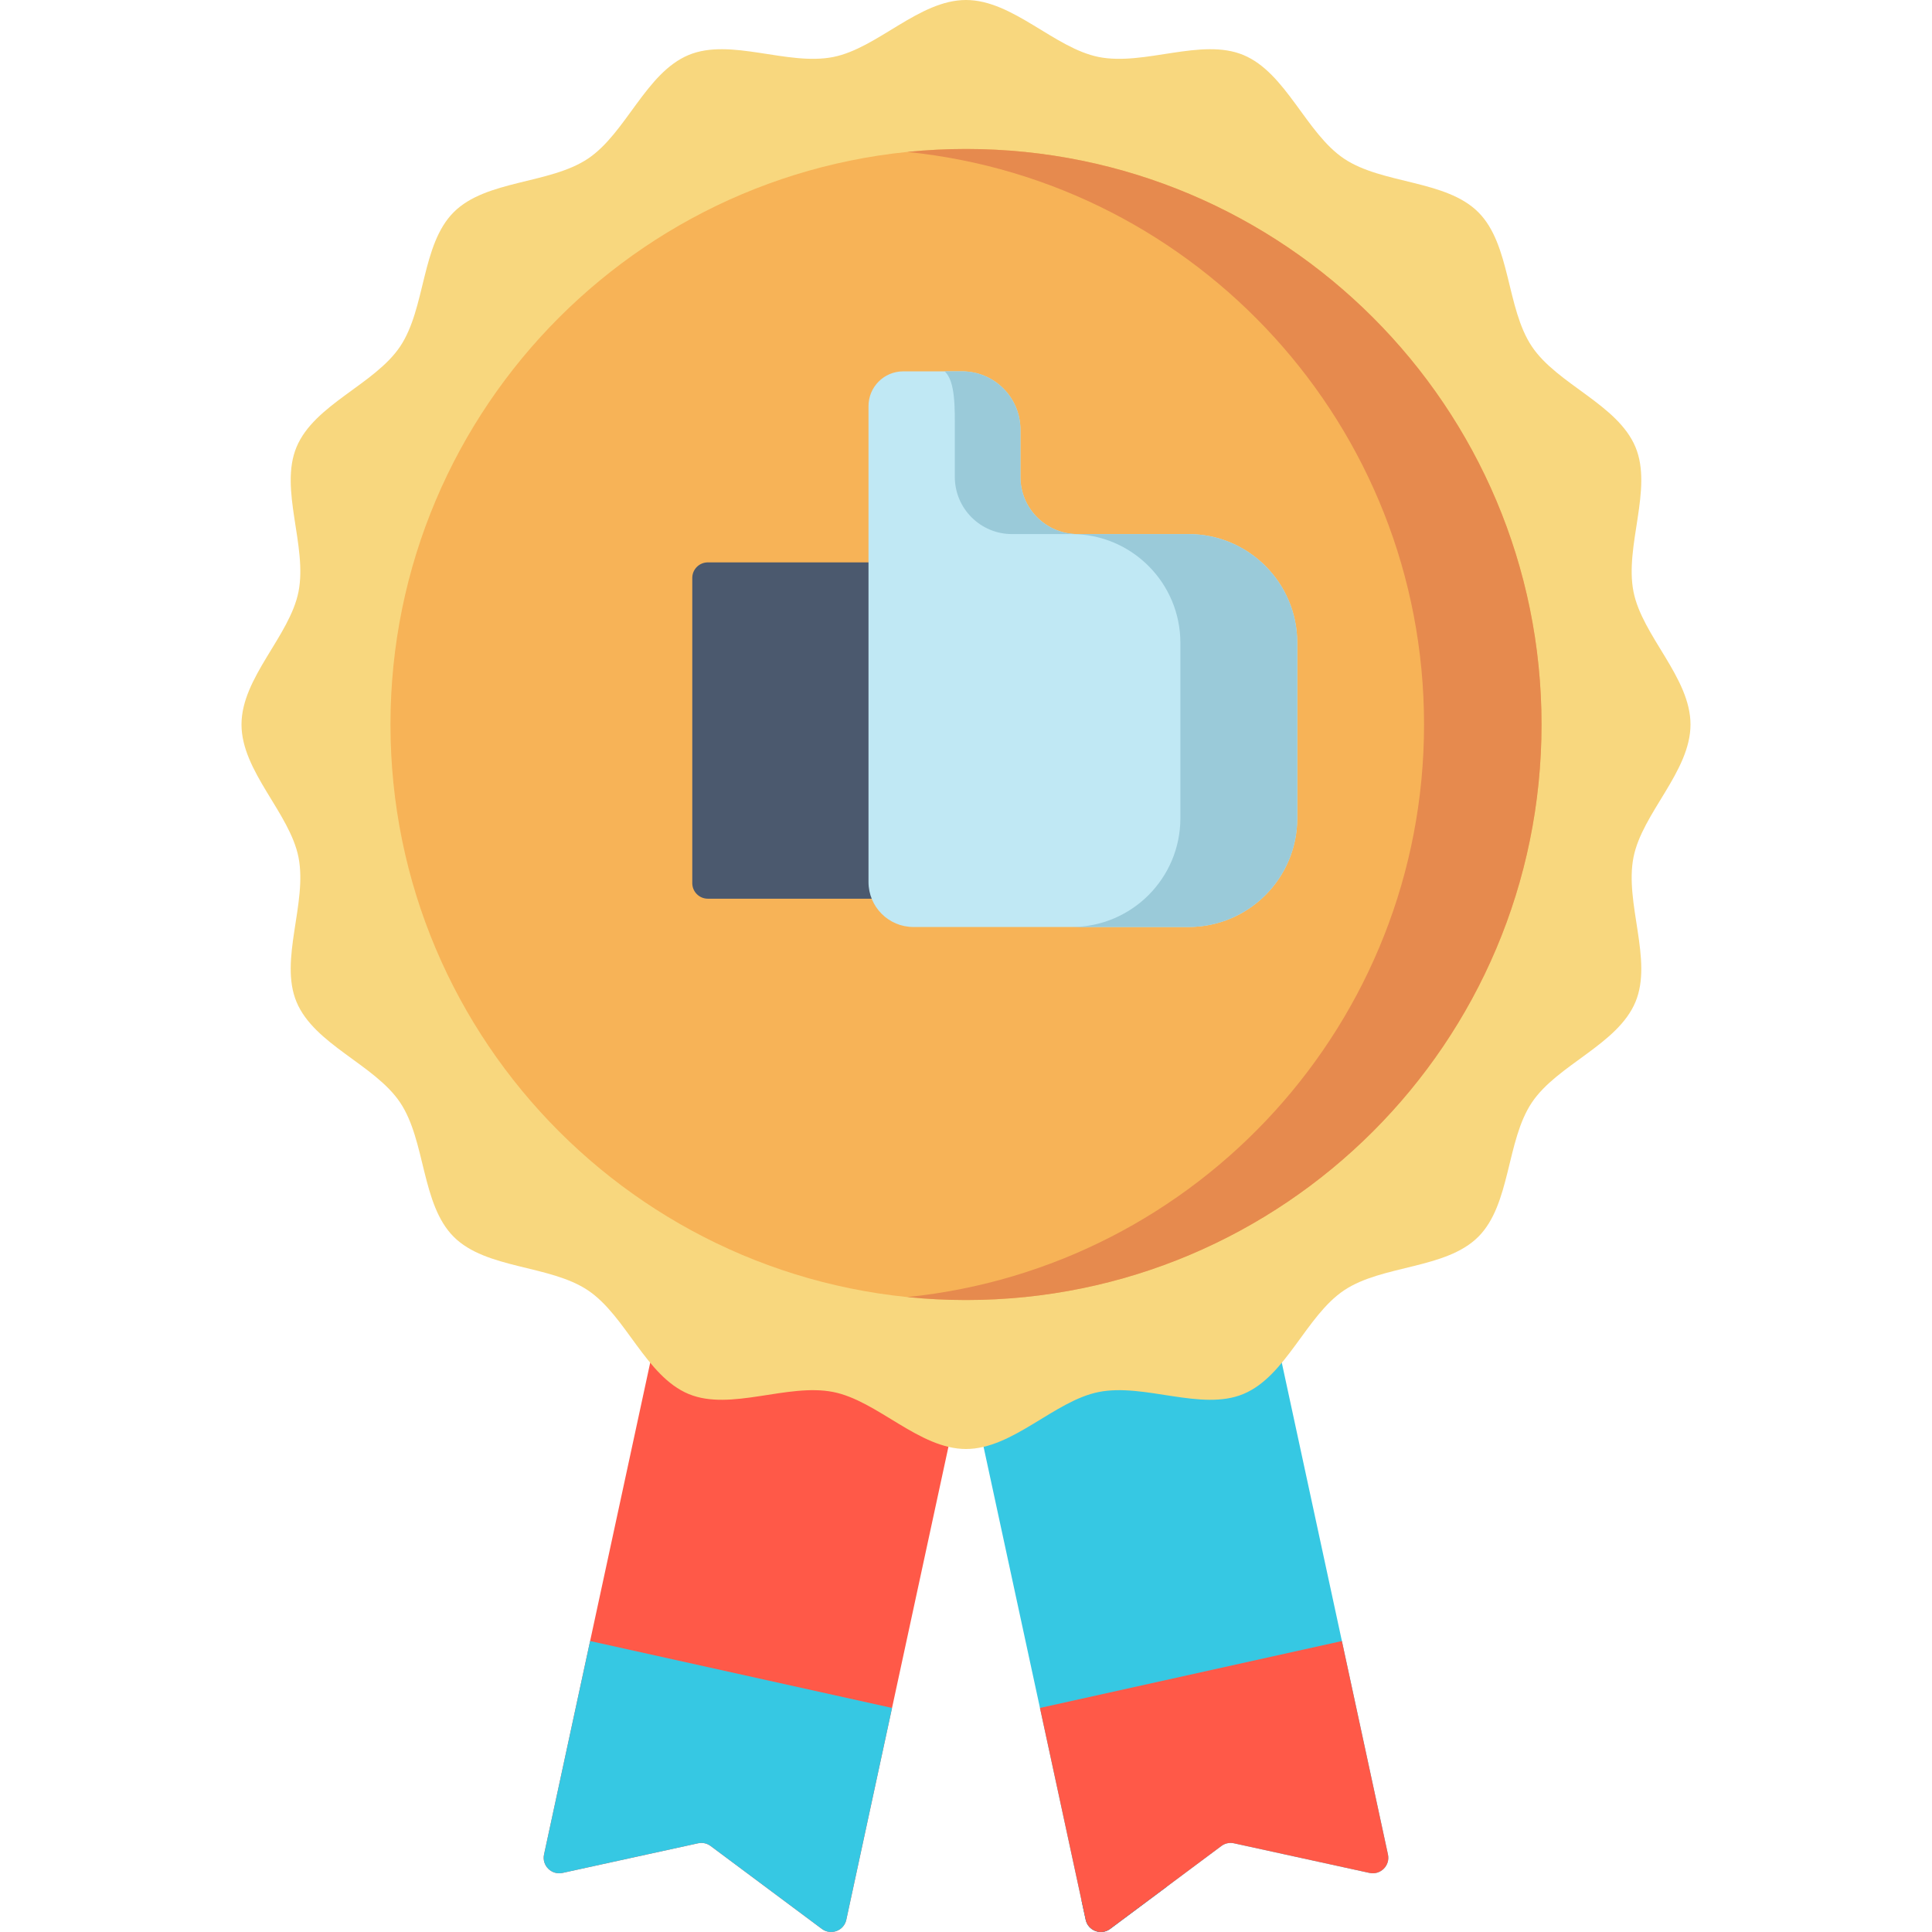
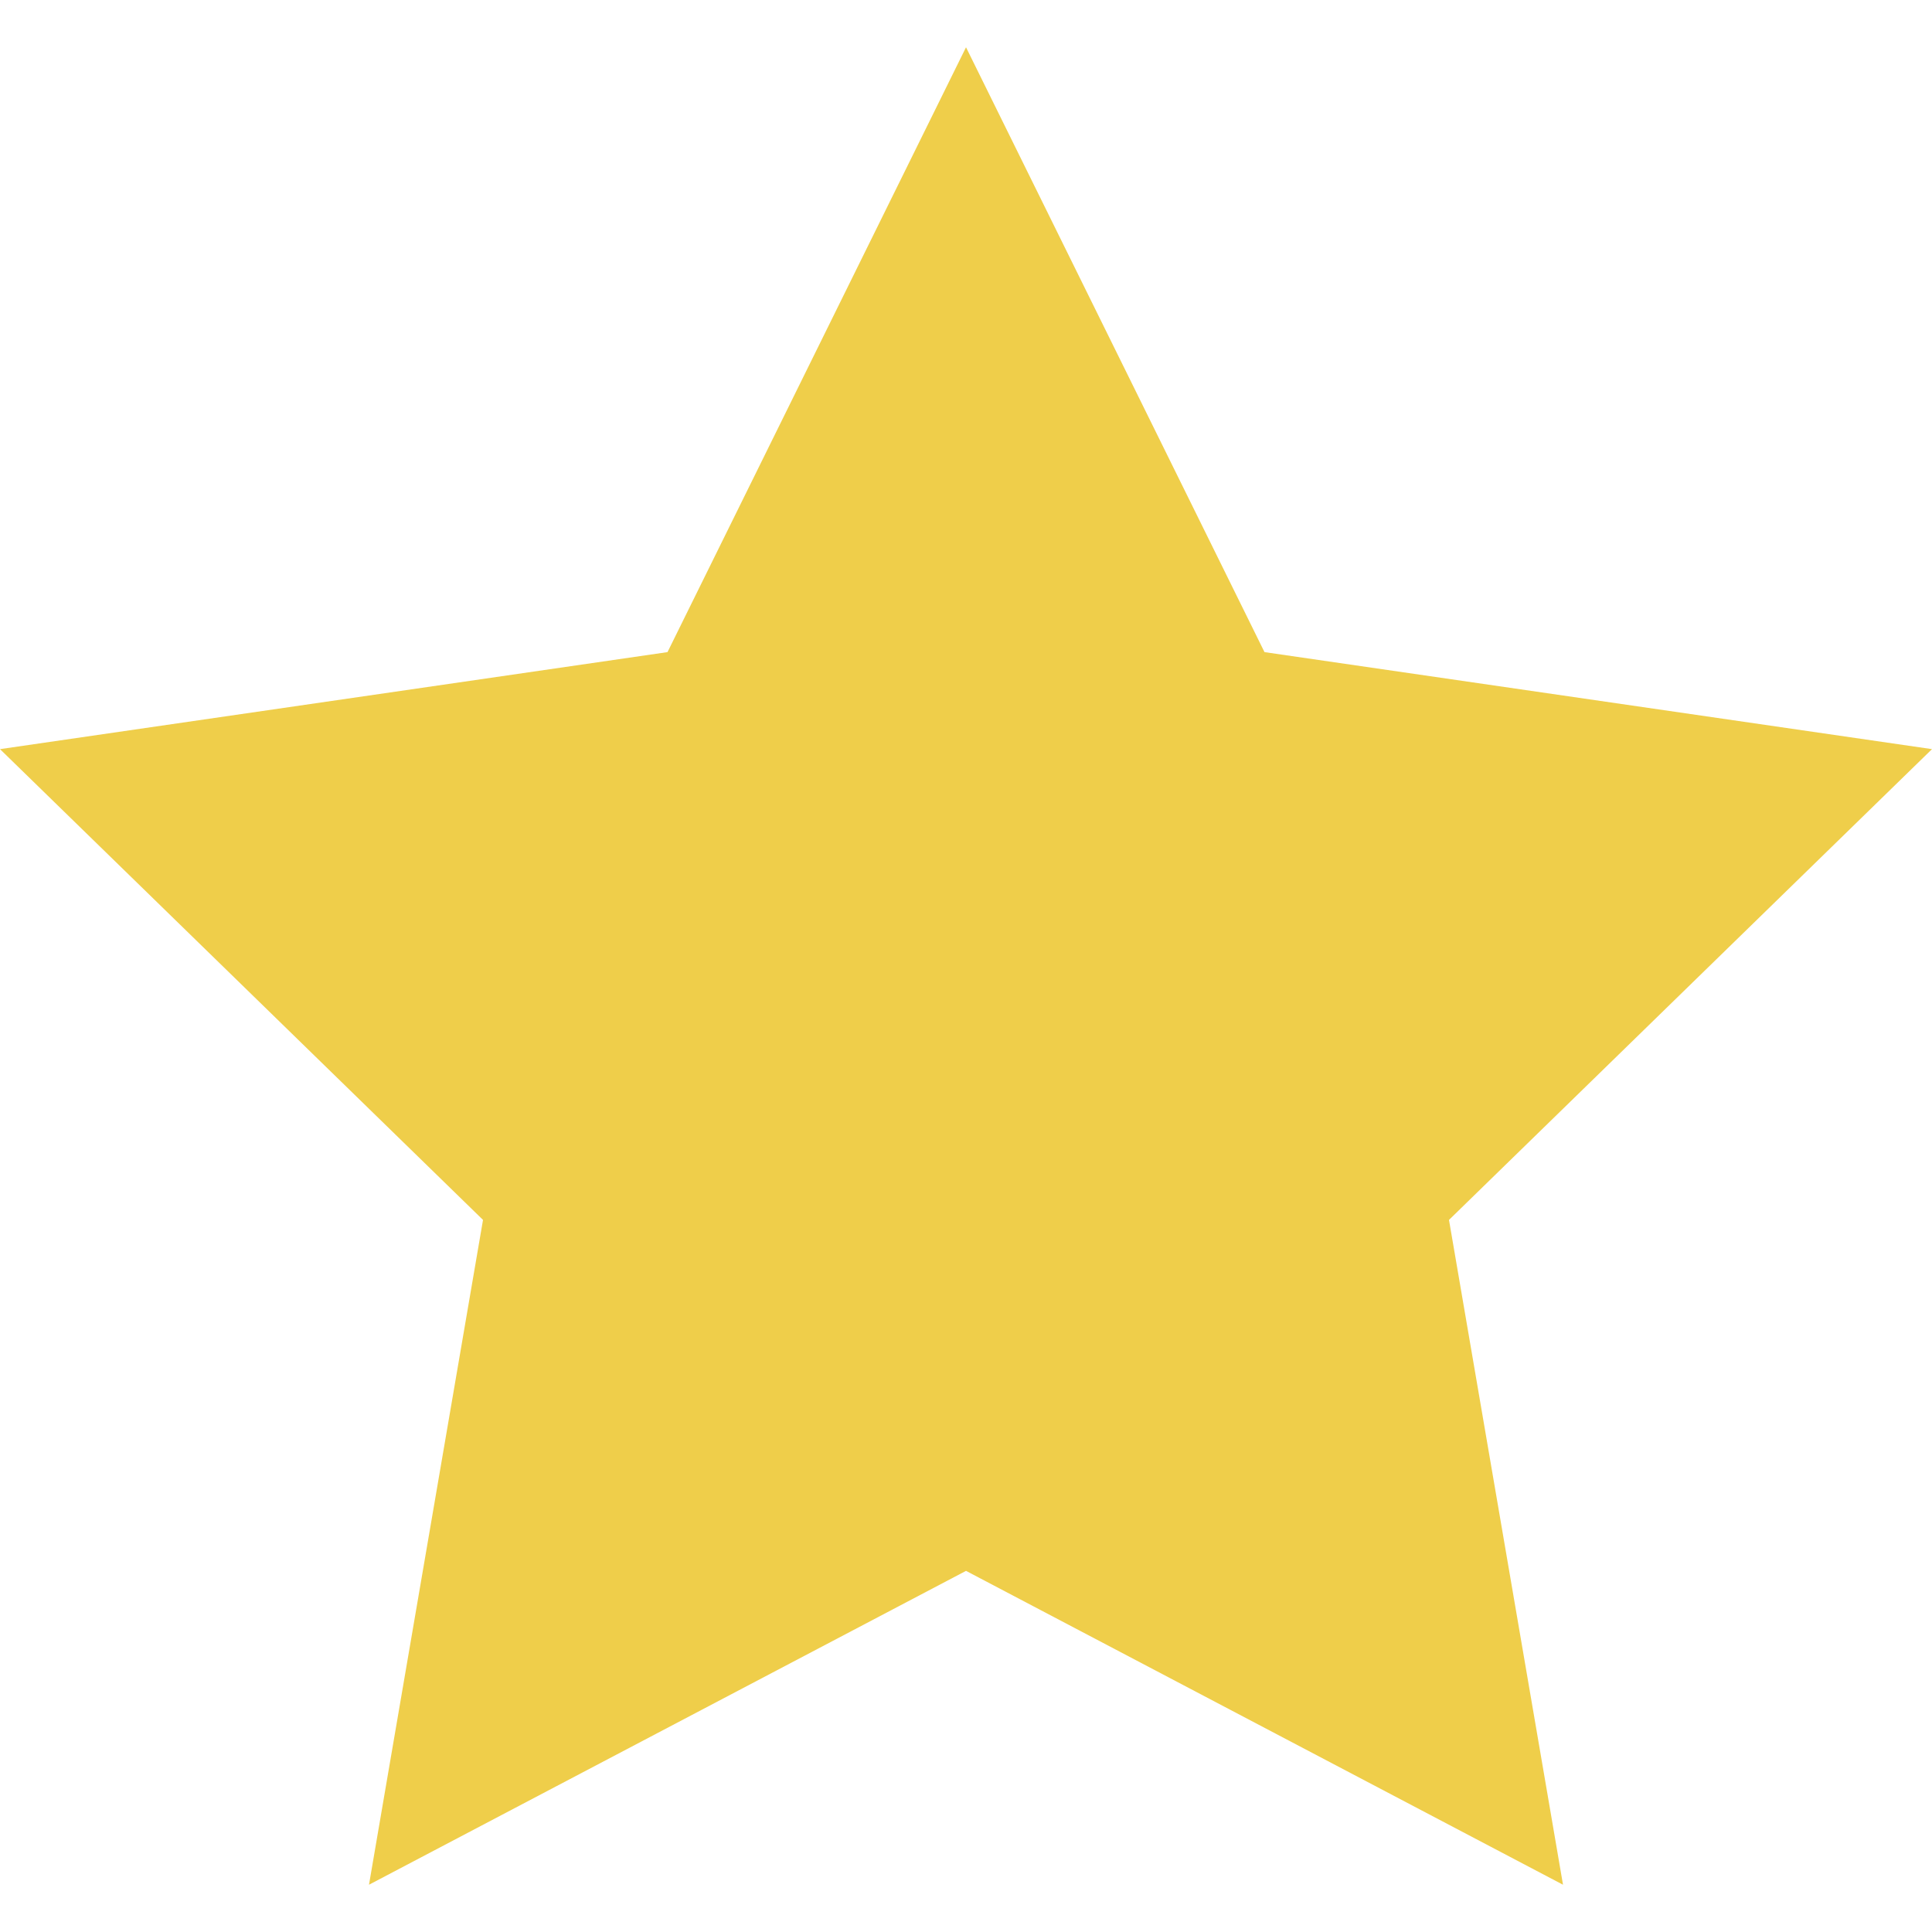
- <svg xmlns="http://www.w3.org/2000/svg" version="1.1" id="Capa_1" x="0px" y="0px" viewBox="0 0 512 512" style="enable-background:new 0 0 512 512;" xml:space="preserve">
-   <path style="fill:#FF5948;" d="M263.626,326.56l-27.228,126.063l-12.115,56.124c-0.628,2.936-4.09,4.224-6.49,2.431l-29.463-21.964  c-0.958-0.721-2.174-0.979-3.348-0.721l-35.902,7.85c-2.926,0.639-5.542-1.958-4.904-4.893l12.208-56.557l27.125-125.631  L263.626,326.56z" />
-   <g>
-     <path style="fill:#36C8E3;" d="M236.398,452.623l-12.115,56.124c-0.628,2.936-4.09,4.224-6.49,2.431l-29.463-21.964   c-0.958-0.721-2.174-0.979-3.348-0.721l-35.902,7.85c-2.926,0.639-5.542-1.958-4.904-4.893l12.208-56.557L236.398,452.623z" />
-     <path style="fill:#36C8E3;" d="M248.374,326.56l27.228,126.063l12.115,56.124c0.628,2.936,4.09,4.224,6.49,2.431l29.463-21.964   c0.958-0.721,2.174-0.979,3.348-0.721l35.902,7.85c2.926,0.639,5.542-1.958,4.904-4.893l-12.208-56.557l-27.125-125.631   L248.374,326.56z" />
-   </g>
-   <path style="fill:#008FBF;" d="M297.4,497.422c-1.174-0.258-2.39,0-3.348,0.721l-7.429,5.538l1.094,5.066  c0.628,2.936,4.09,4.224,6.49,2.431l14.993-11.176L297.4,497.422z" />
-   <path style="fill:#FF5948;" d="M275.602,452.623l12.115,56.124c0.628,2.936,4.09,4.224,6.49,2.431l29.463-21.964  c0.958-0.721,2.174-0.979,3.348-0.721l35.902,7.85c2.926,0.639,5.542-1.958,4.904-4.893l-12.208-56.557L275.602,452.623z" />
-   <path style="fill:#F8D77E;" d="M448,192c0,12.432-12.783,23.446-15.108,35.195c-2.395,12.107,5.156,27.16,0.537,38.3  c-4.7,11.333-20.73,16.618-27.475,26.692c-6.796,10.151-5.584,26.972-14.191,35.578c-8.606,8.606-25.427,7.395-35.578,14.191  c-10.074,6.744-15.358,22.775-26.692,27.474c-11.139,4.619-26.193-2.932-38.299-0.537C279.446,371.217,268.432,384,256,384  s-23.446-12.783-35.195-15.108c-12.107-2.395-27.16,5.156-38.3,0.537c-11.333-4.7-16.618-20.73-26.692-27.475  c-10.151-6.796-26.972-5.584-35.578-14.191c-8.606-8.606-7.395-25.427-14.191-35.578C99.3,282.112,83.27,276.828,78.57,265.494  c-4.619-11.139,2.932-26.193,0.537-38.299C76.783,215.446,64,204.432,64,192s12.783-23.446,15.108-35.195  c2.395-12.107-5.156-27.16-0.537-38.3c4.7-11.333,20.73-16.618,27.475-26.692c6.796-10.151,5.584-26.972,14.191-35.578  c8.606-8.606,25.427-7.395,35.578-14.191c10.074-6.744,15.358-22.775,26.692-27.474c11.139-4.619,26.193,2.932,38.299,0.537  C232.554,12.783,243.568,0,256,0s23.446,12.783,35.195,15.108c12.107,2.395,27.16-5.156,38.3-0.537  c11.333,4.7,16.618,20.73,26.692,27.475c10.151,6.796,26.972,5.584,35.578,14.191c8.606,8.606,7.395,25.427,14.191,35.578  c6.744,10.074,22.775,15.358,27.474,26.692c4.619,11.139-2.932,26.193-0.537,38.299C435.217,168.554,448,179.568,448,192z" />
-   <circle style="fill:#F7B357;" cx="256" cy="192" r="152.52" />
-   <path style="fill:#E68A4E;" d="M256,39.478c-5.256,0-10.449,0.266-15.568,0.785C317.355,48.062,377.386,113.02,377.386,192  s-60.031,143.938-136.954,151.737c5.119,0.519,10.312,0.785,15.568,0.785c84.235,0,152.522-68.286,152.522-152.522  S340.235,39.478,256,39.478z" />
-   <path style="fill:#4B596E;" d="M242,238.164h-54.418c-2.276,0-4.121-1.845-4.121-4.121v-80.886c0-2.276,1.845-4.121,4.121-4.121H242  V238.164z" />
-   <path style="fill:#C0E8F4;" d="M343.791,170.381v46.441c0,15.931-12.914,28.845-28.845,28.845h-72.865  c-6.583,0-11.919-5.336-11.919-11.919V107.622c0-5.086,4.123-9.21,9.21-9.21h15.597c8.534,0,15.453,6.918,15.453,15.453v12.516  c0,8.37,6.785,15.154,15.154,15.154h29.37C330.877,141.536,343.791,154.45,343.791,170.381z" />
-   <path style="fill:#9ACAD9;" d="M314.946,141.535h-29.37c-8.37,0-15.154-6.785-15.154-15.154v-12.516  c0-8.534-6.919-15.453-15.453-15.453h-4.635c2.919,2.546,2.702,10.194,2.702,15.453v12.516c0,8.369,6.785,15.154,15.154,15.154  h15.779c15.931,0,28.845,12.914,28.845,28.845v46.441c0,15.931-12.914,28.845-28.845,28.845h30.977  c15.931,0,28.845-12.914,28.845-28.845V170.38C343.792,154.45,330.877,141.535,314.946,141.535z" />
+ <svg xmlns="http://www.w3.org/2000/svg" version="1.1" id="Capa_1" x="0px" y="0px" viewBox="0 0 53.867 53.867" style="enable-background:new 0 0 53.867 53.867;" xml:space="preserve">
+   <polygon style="fill:#EFCE4A;" points="26.934,1.318 35.256,18.182 53.867,20.887 40.4,34.013 43.579,52.549 26.934,43.798   10.288,52.549 13.467,34.013 0,20.887 18.611,18.182 " />
  <g>
</g>
  <g>
</g>
  <g>
</g>
  <g>
</g>
  <g>
</g>
  <g>
</g>
  <g>
</g>
  <g>
</g>
  <g>
</g>
  <g>
</g>
  <g>
</g>
  <g>
</g>
  <g>
</g>
  <g>
</g>
  <g>
</g>
</svg>
